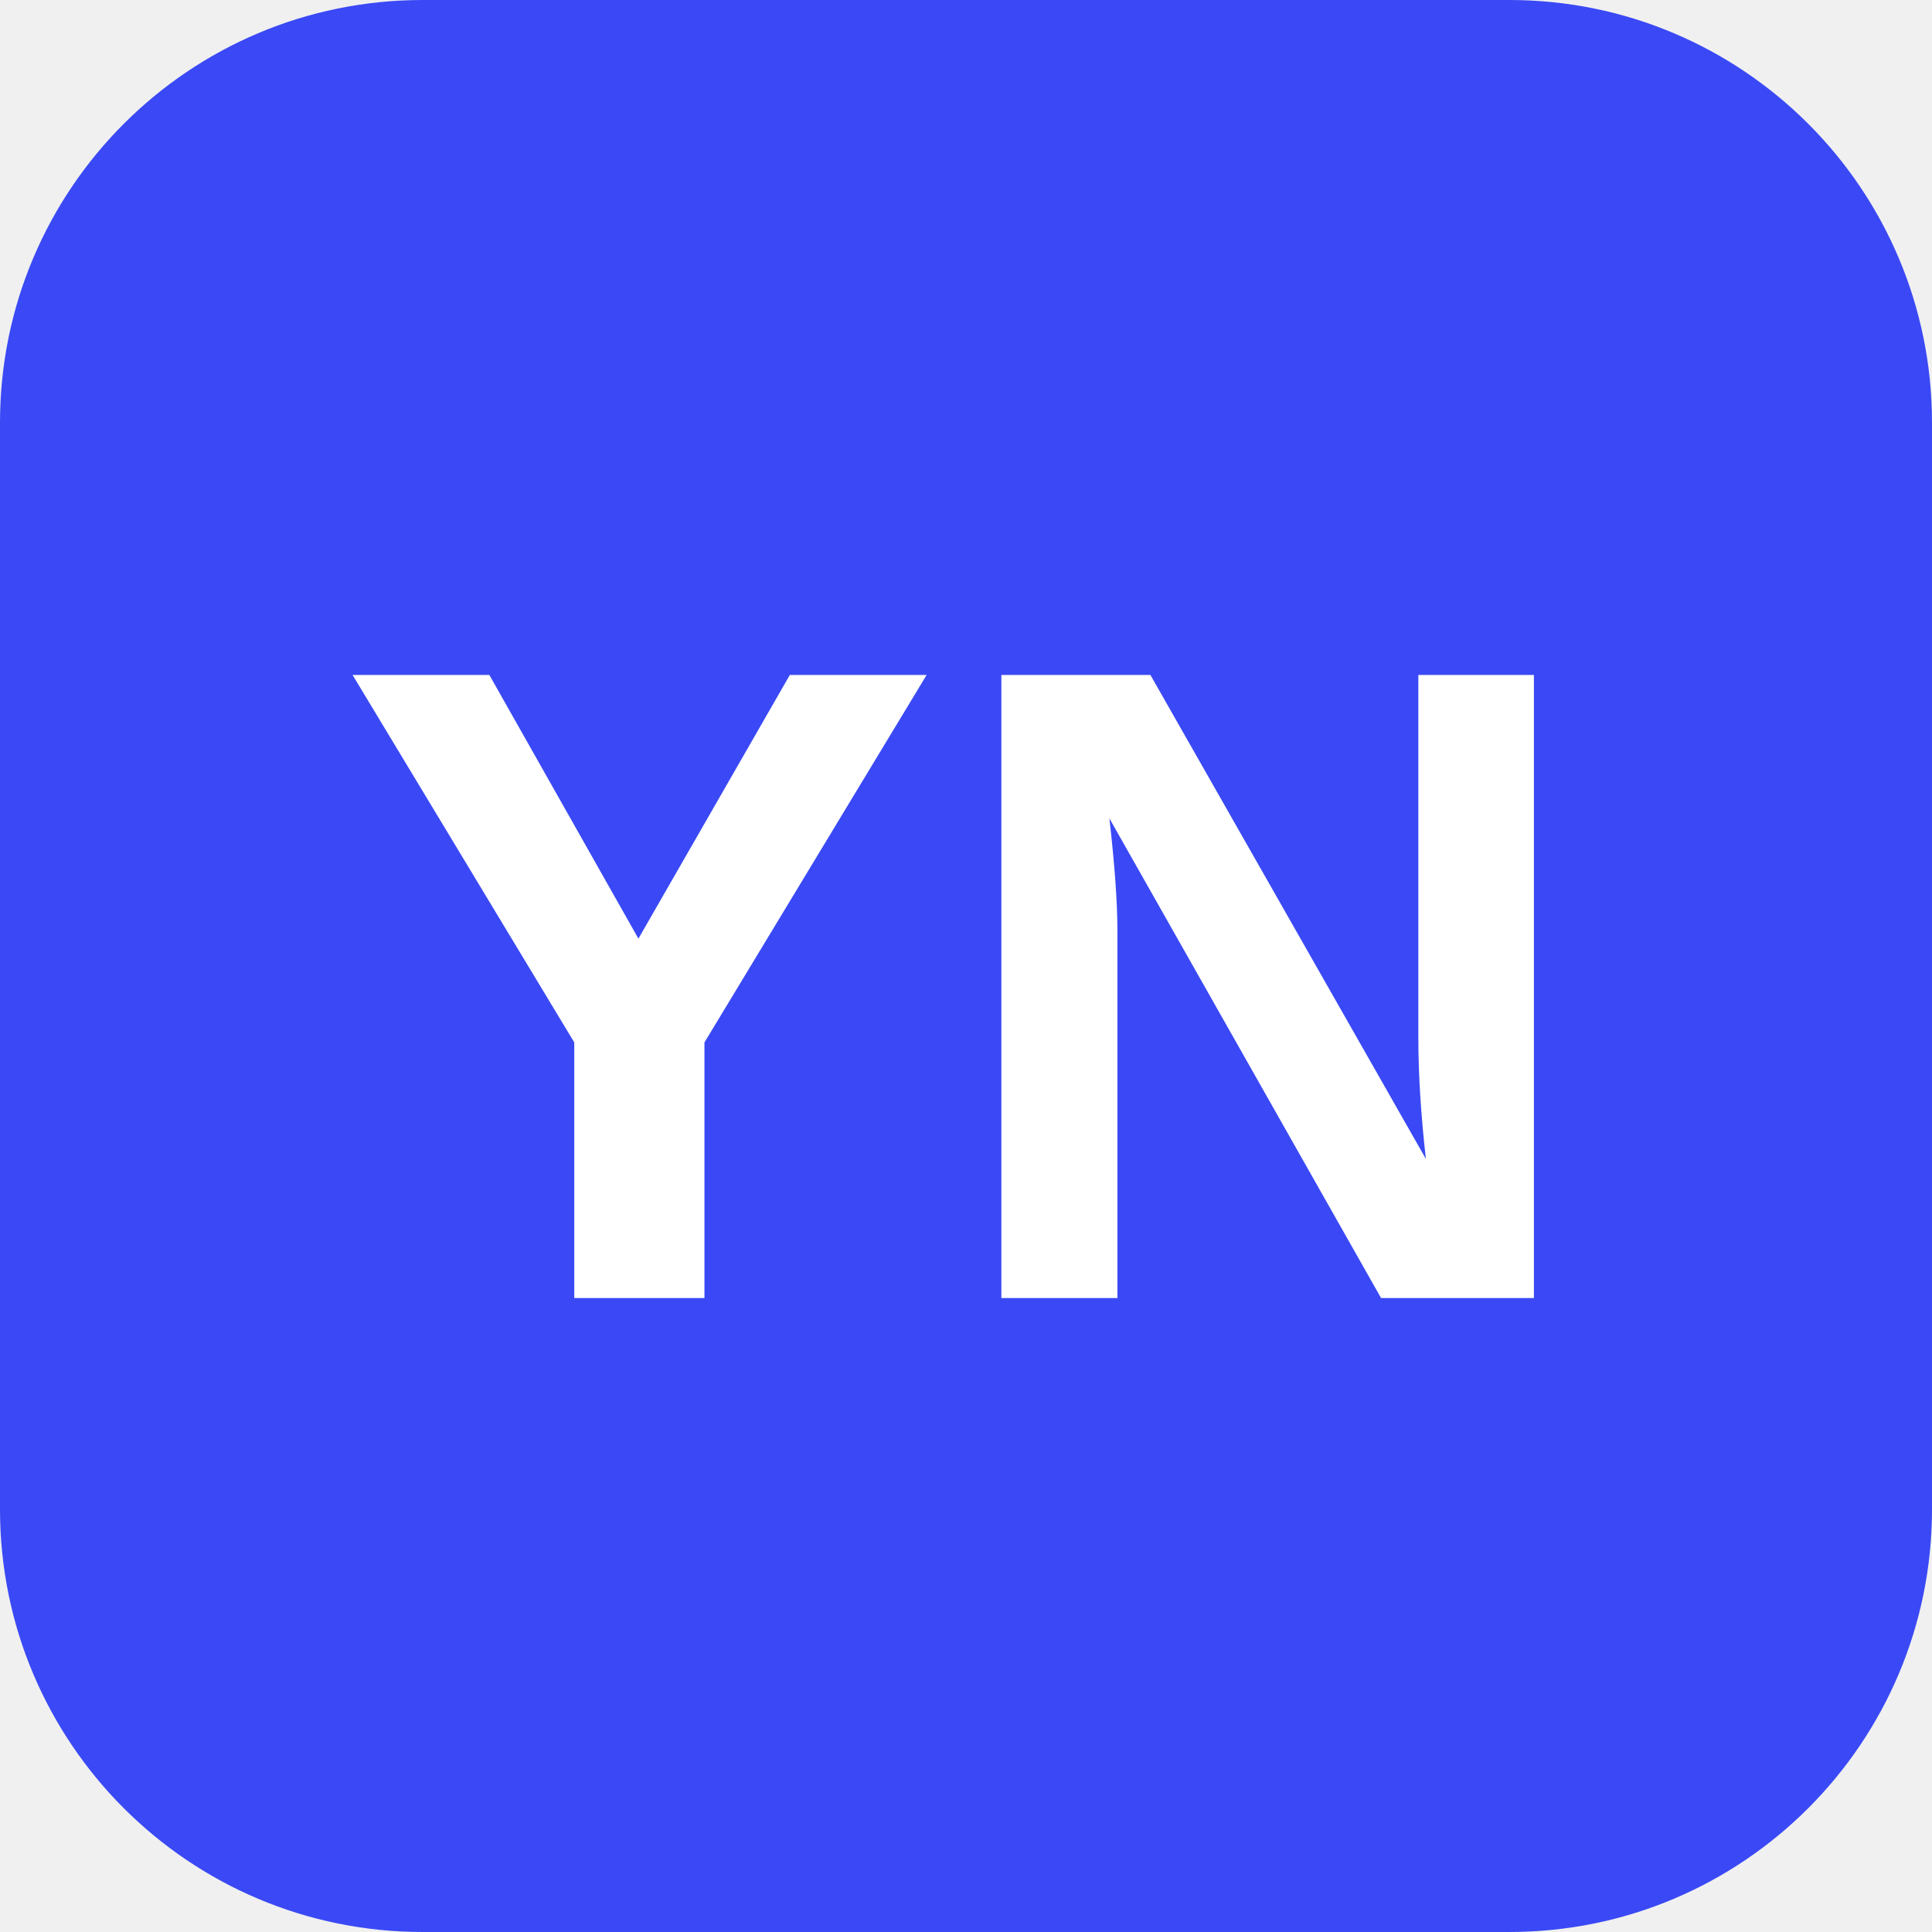
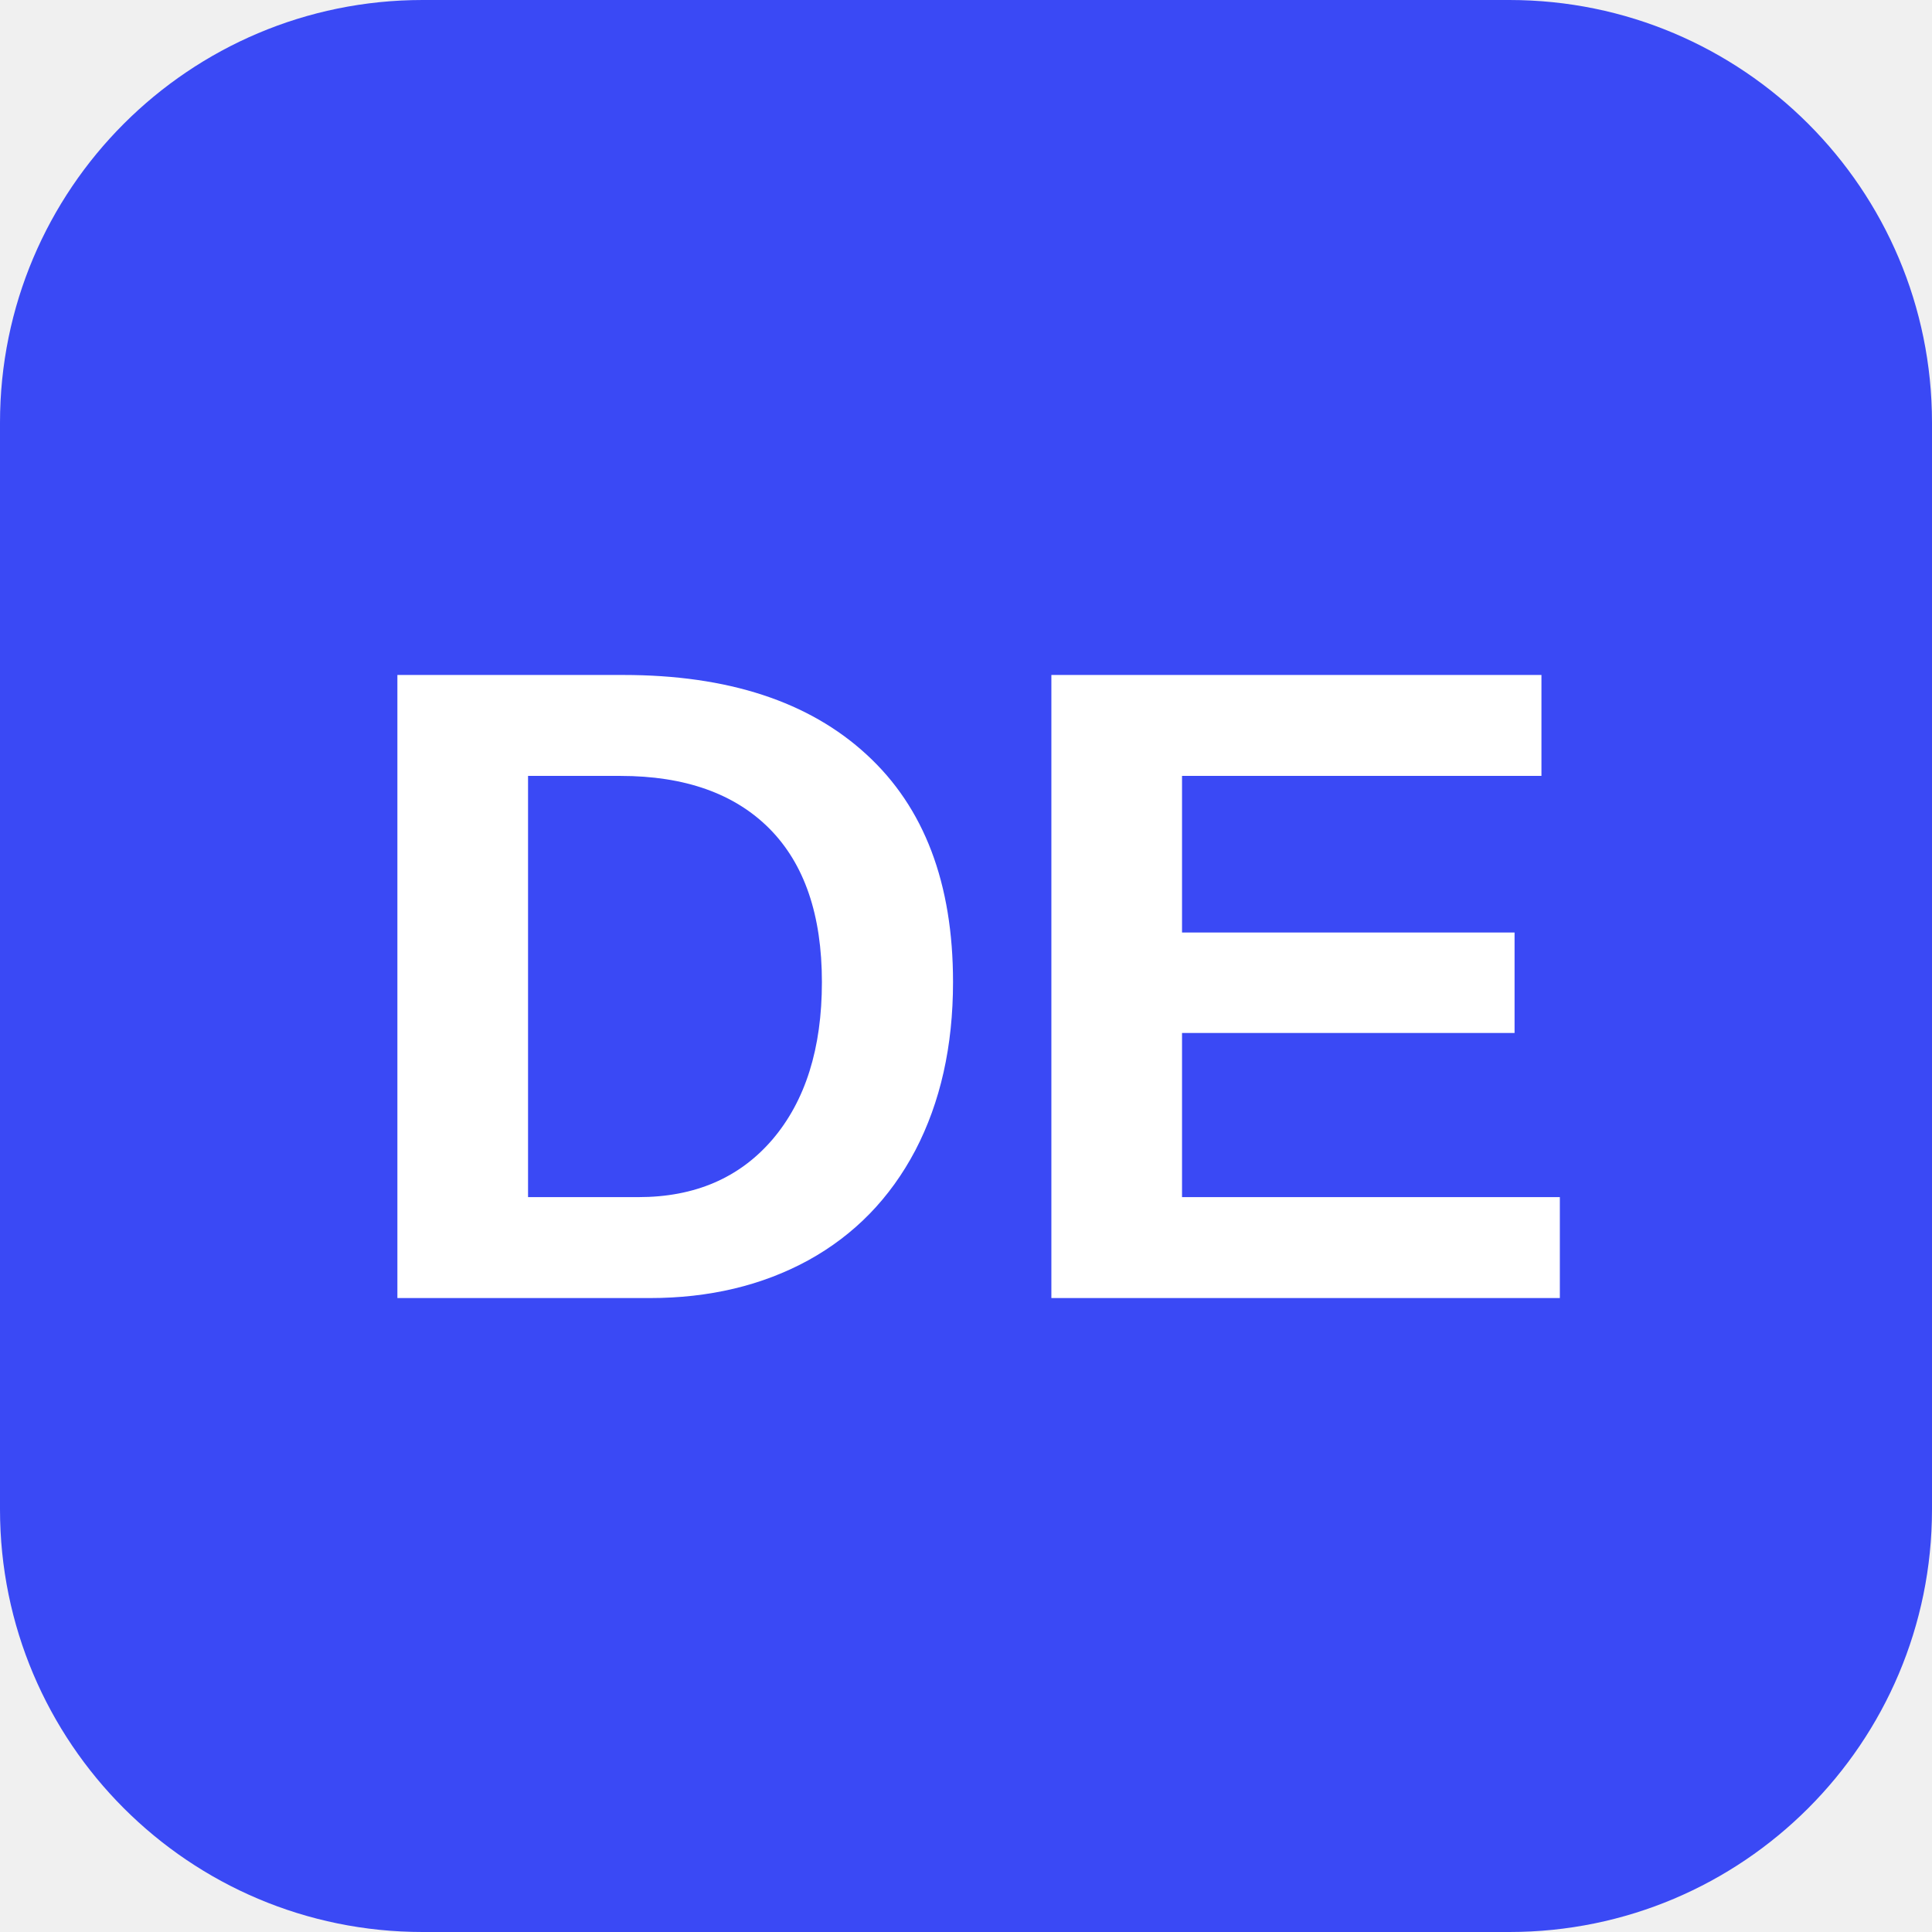
<svg xmlns="http://www.w3.org/2000/svg" viewBox="0 0 64 64">
  <rect width="64" height="64" rx="14" fill="#3a49f5" />
-   <text x="32" y="43" font-family="Arial" font-weight="800" font-size="30" text-anchor="middle" fill="#fff">YN</text>
+   <text x="32" y="43" font-family="Arial" font-weight="800" font-size="30" text-anchor="middle" fill="#fff">DE</text>
</svg>
